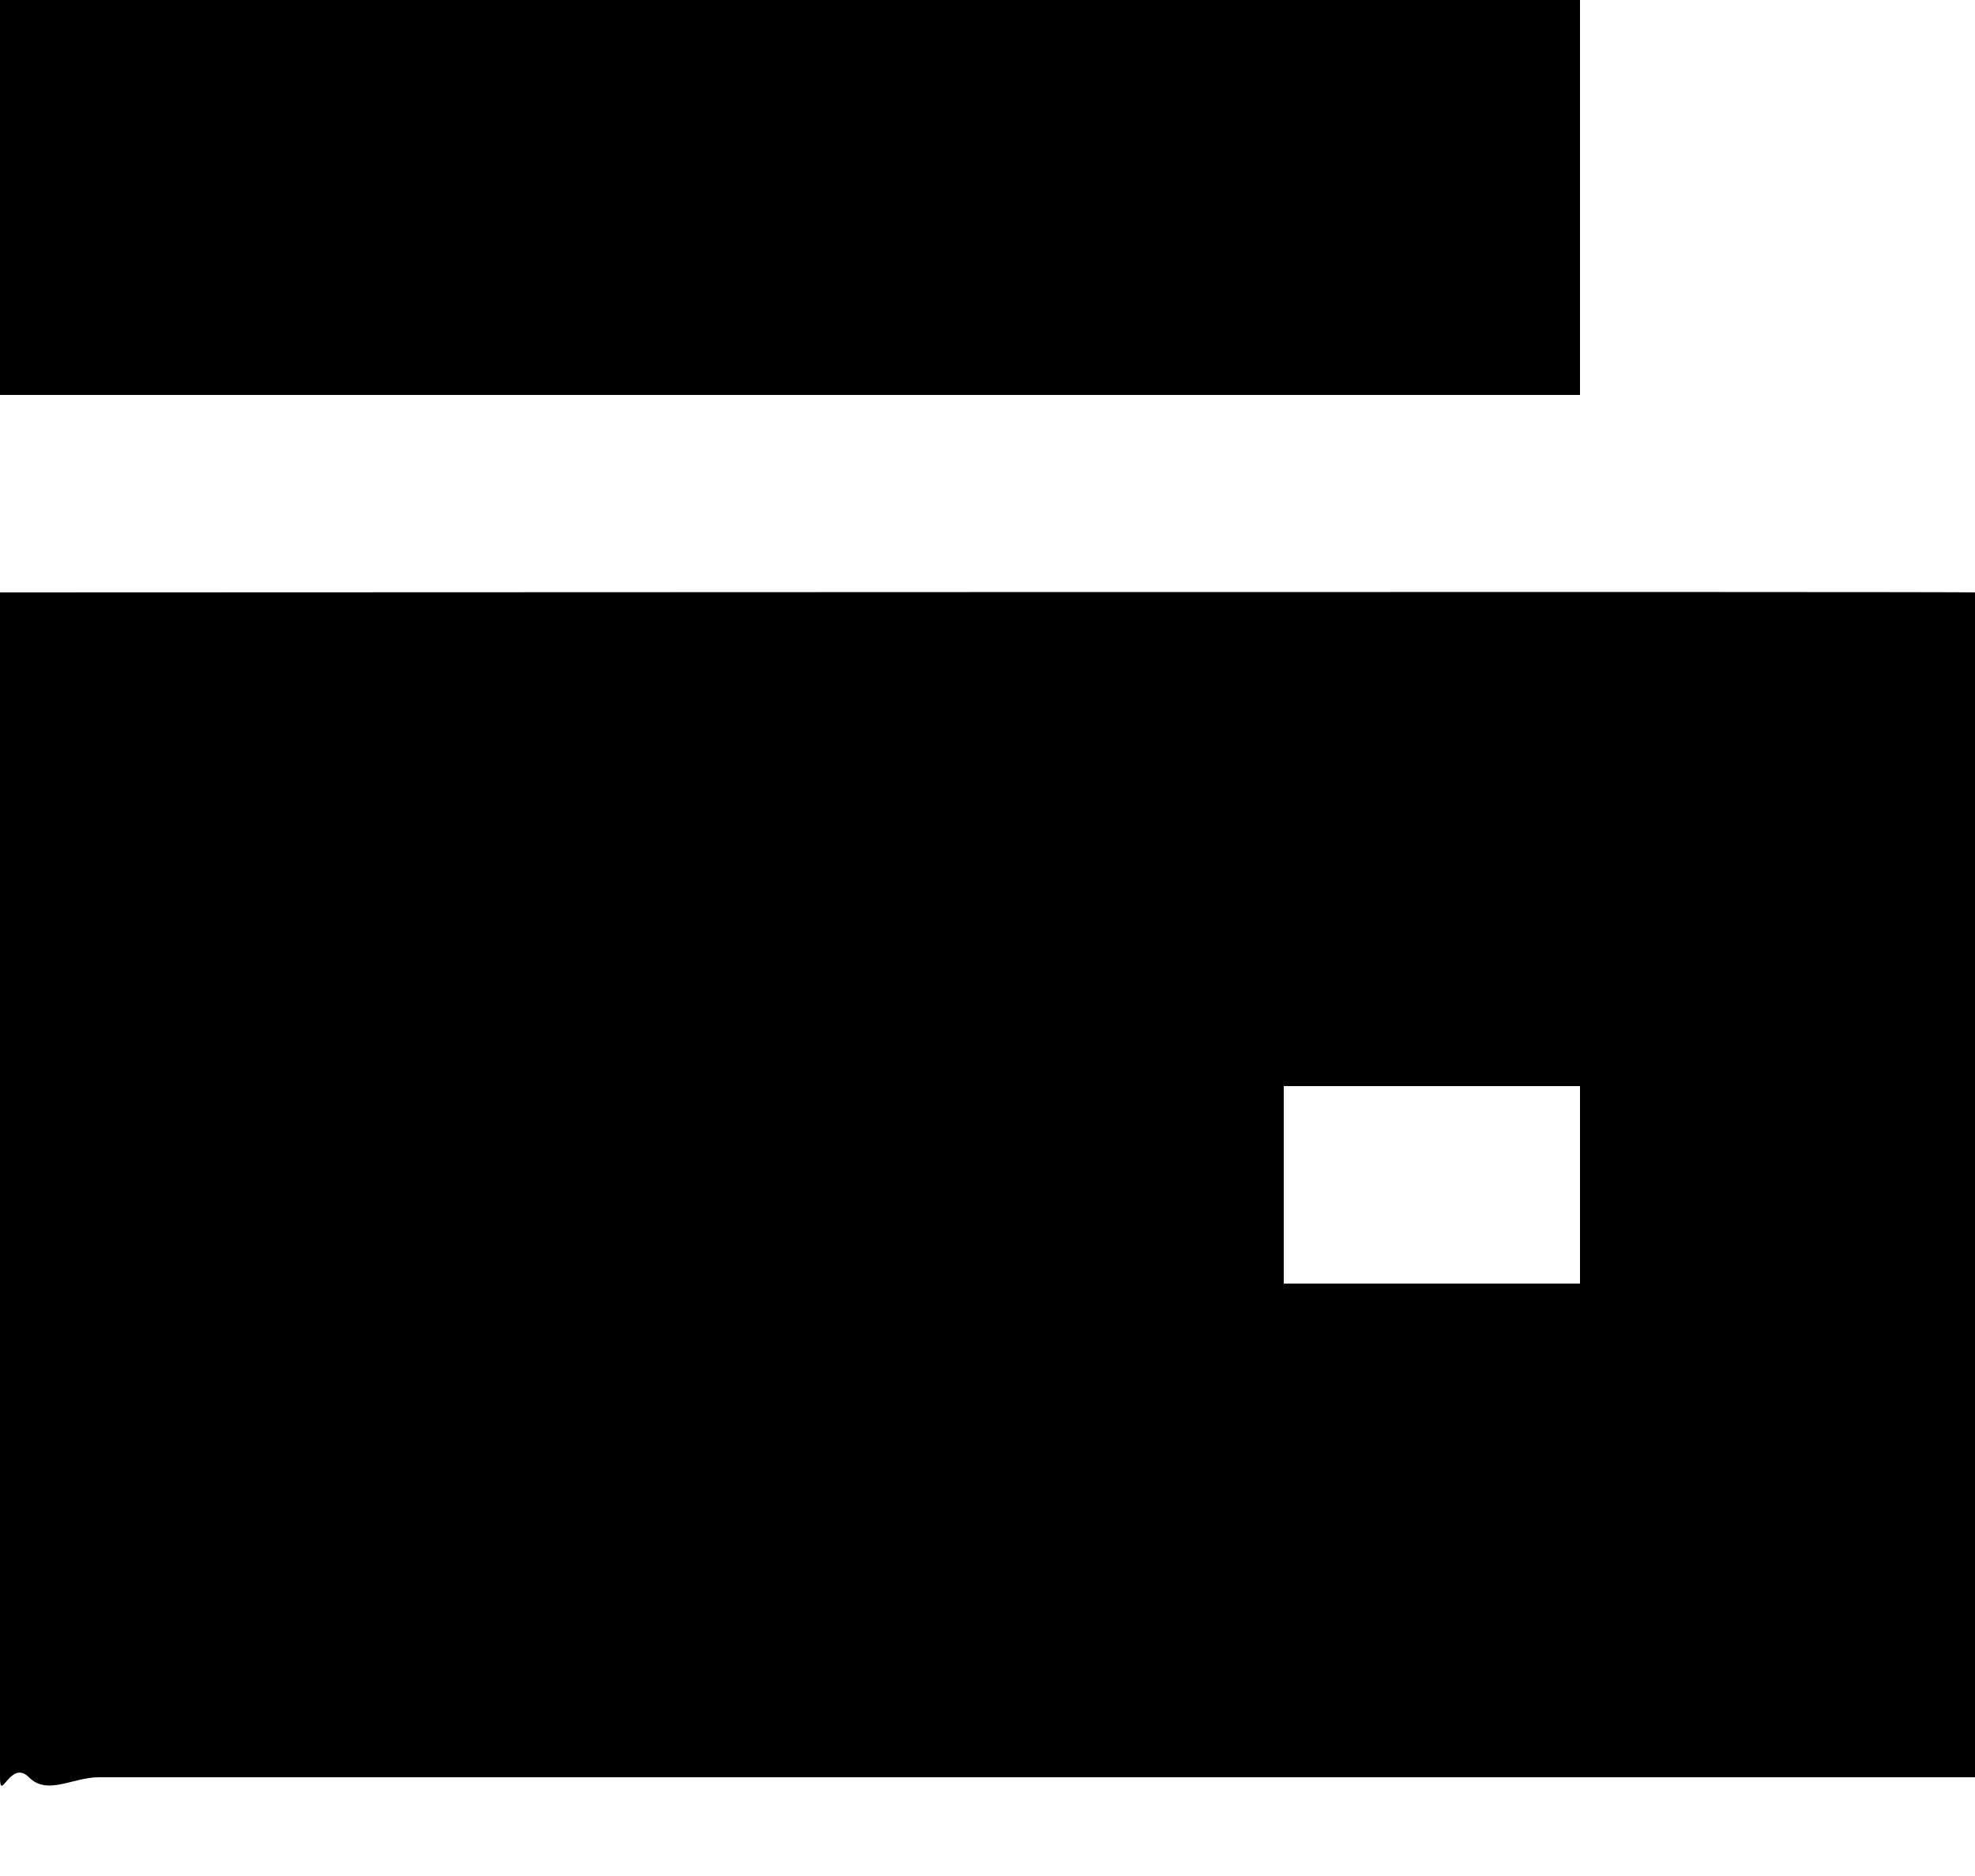
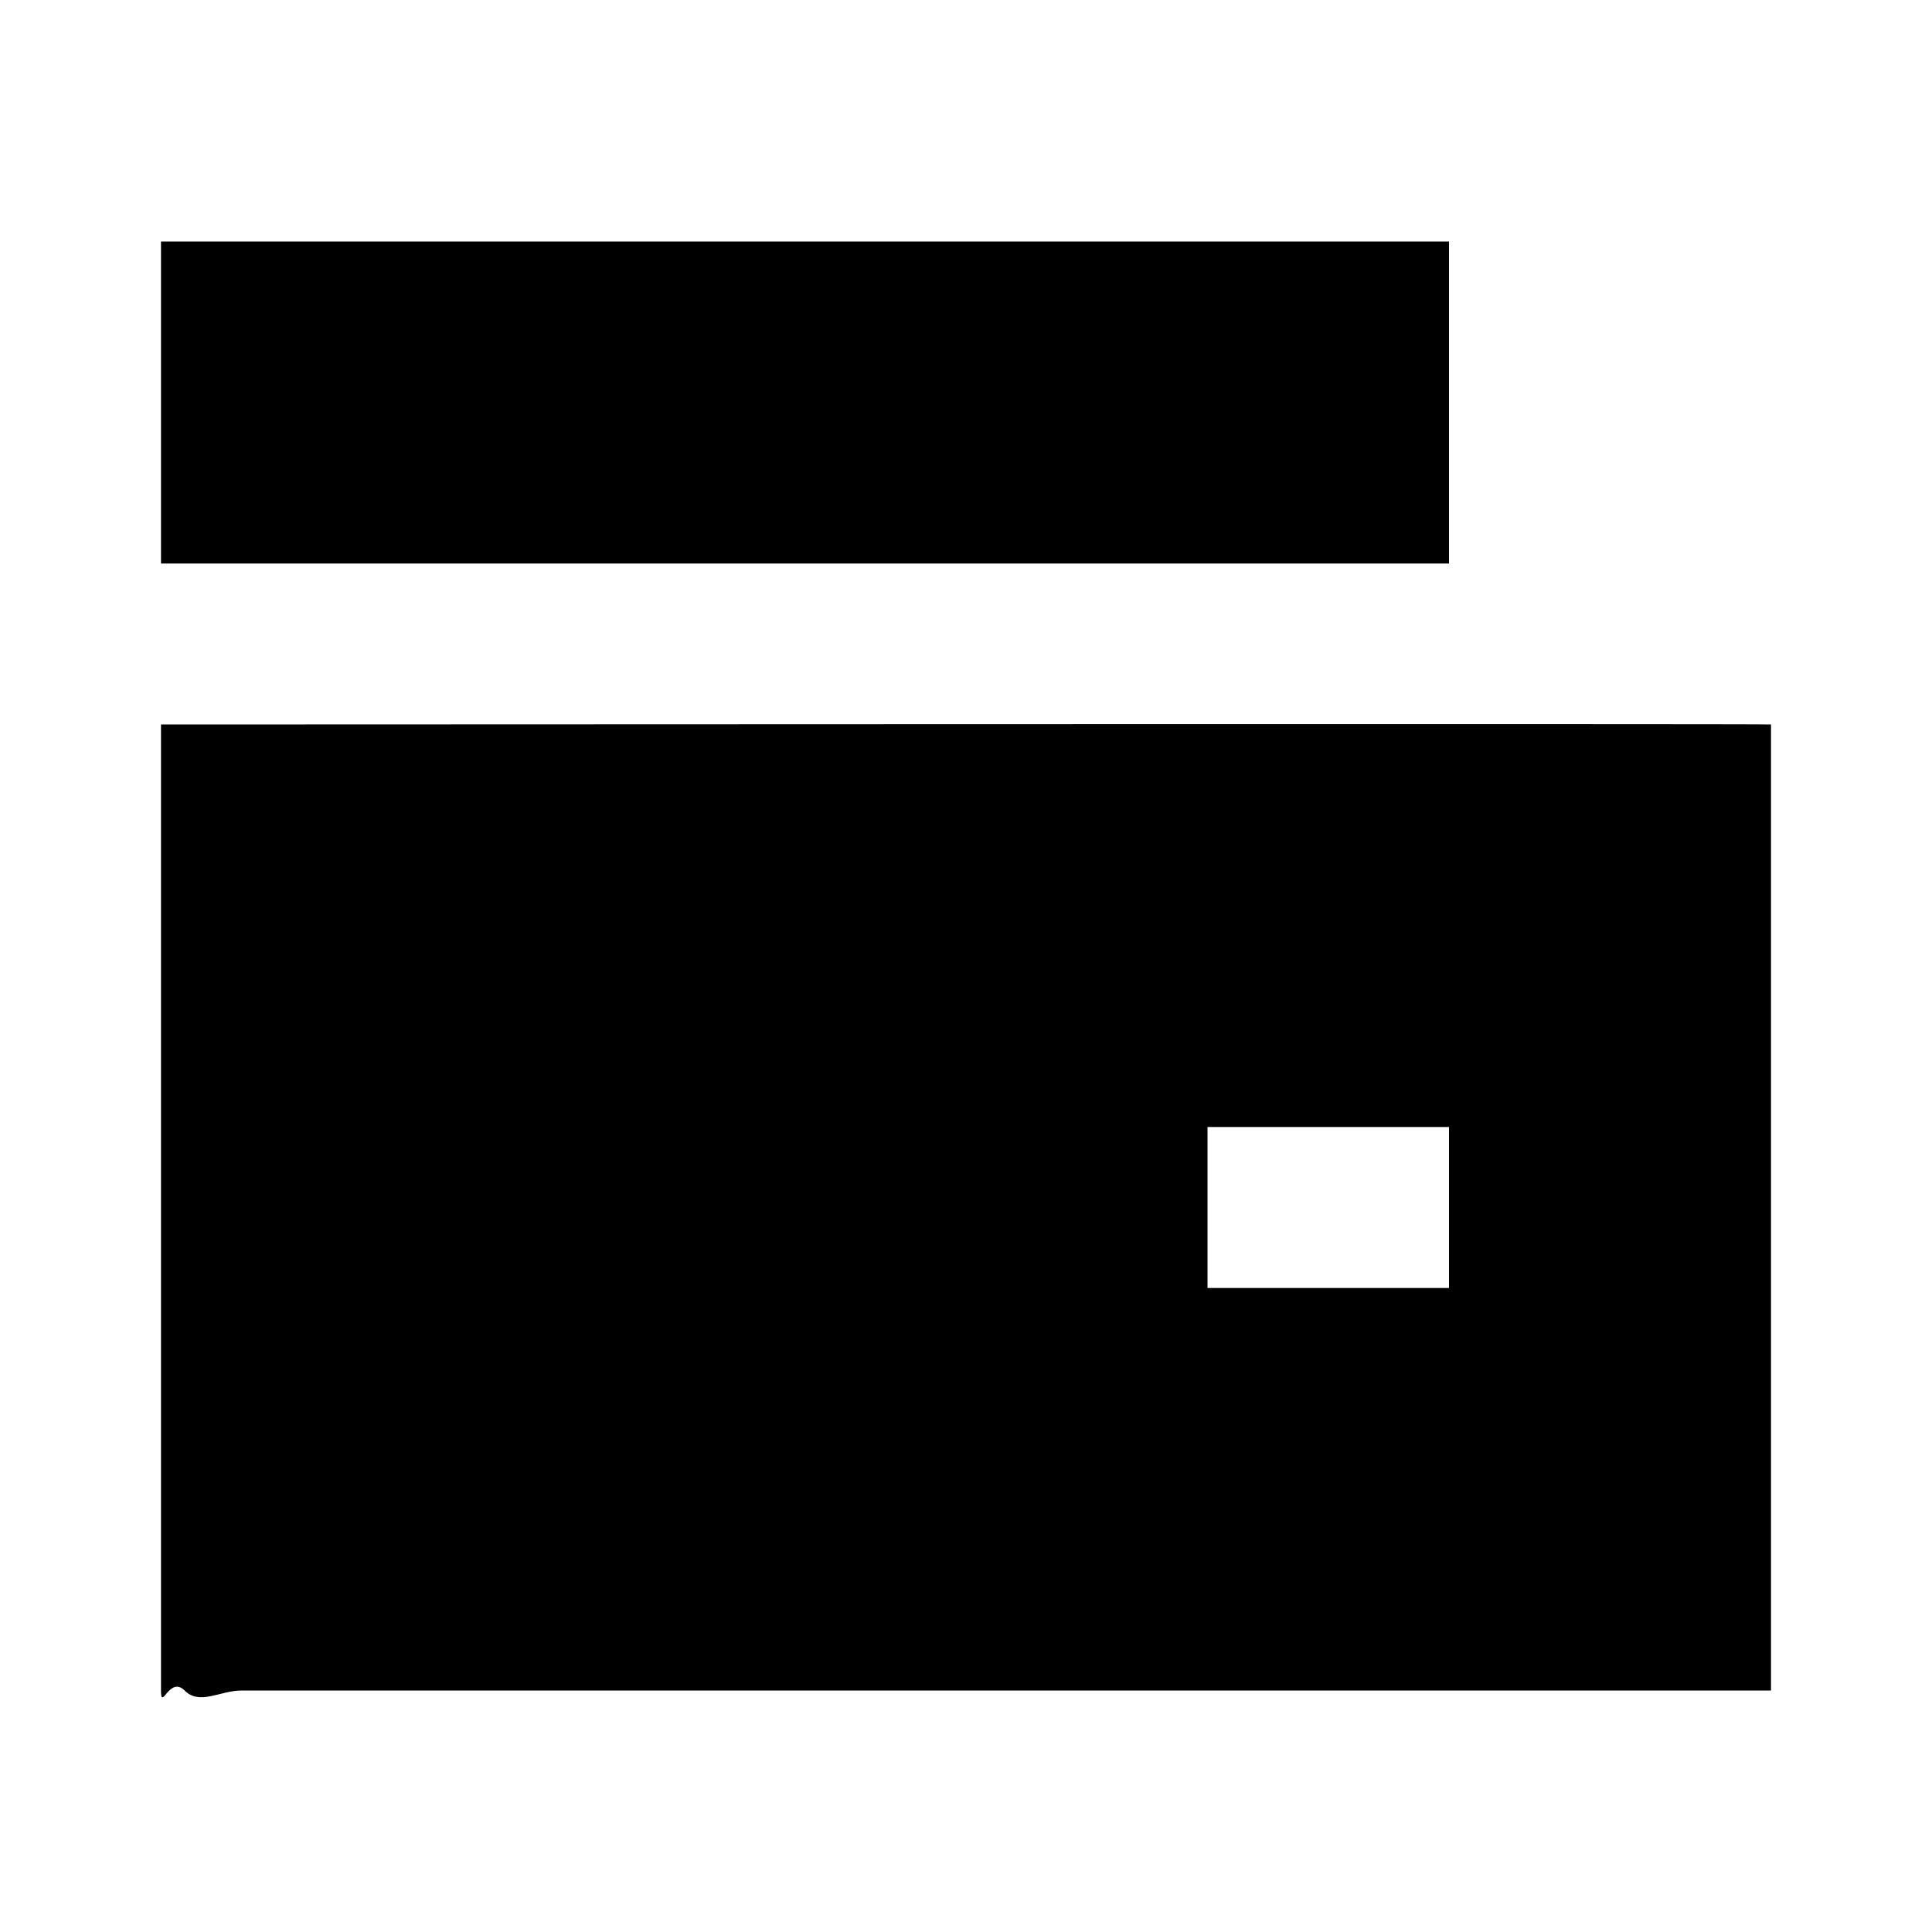
- <svg xmlns="http://www.w3.org/2000/svg" width="20" height="19" viewBox="0 0 20 19" fill="none">
-   <path d="M0 6C1.663 6 20 5.99 20 6V18C20 18 2.978 18 1 18C0.735 18 0.48 18.188 0.293 18C0.105 17.812 0 18.265 0 18V6ZM16 0V4H0V0C0 0 14.314 0 16 0ZM13 11V13H16V11H13Z" fill="currentColor" />
+ <svg xmlns="http://www.w3.org/2000/svg" width="24" height="24" viewBox="0 0 24 24" fill="none">
+   <path d="M2 9C3.663 9 22 8.99 22 9V21C22 21 4.978 21 3 21C2.735 21 2.48 21.188 2.293 21C2.105 20.812 2 21.265 2 21V9ZM18 3V7H2V3C2 3 16.314 3 18 3ZM15 14V16H18V14H15Z" fill="currentColor" />
</svg>
